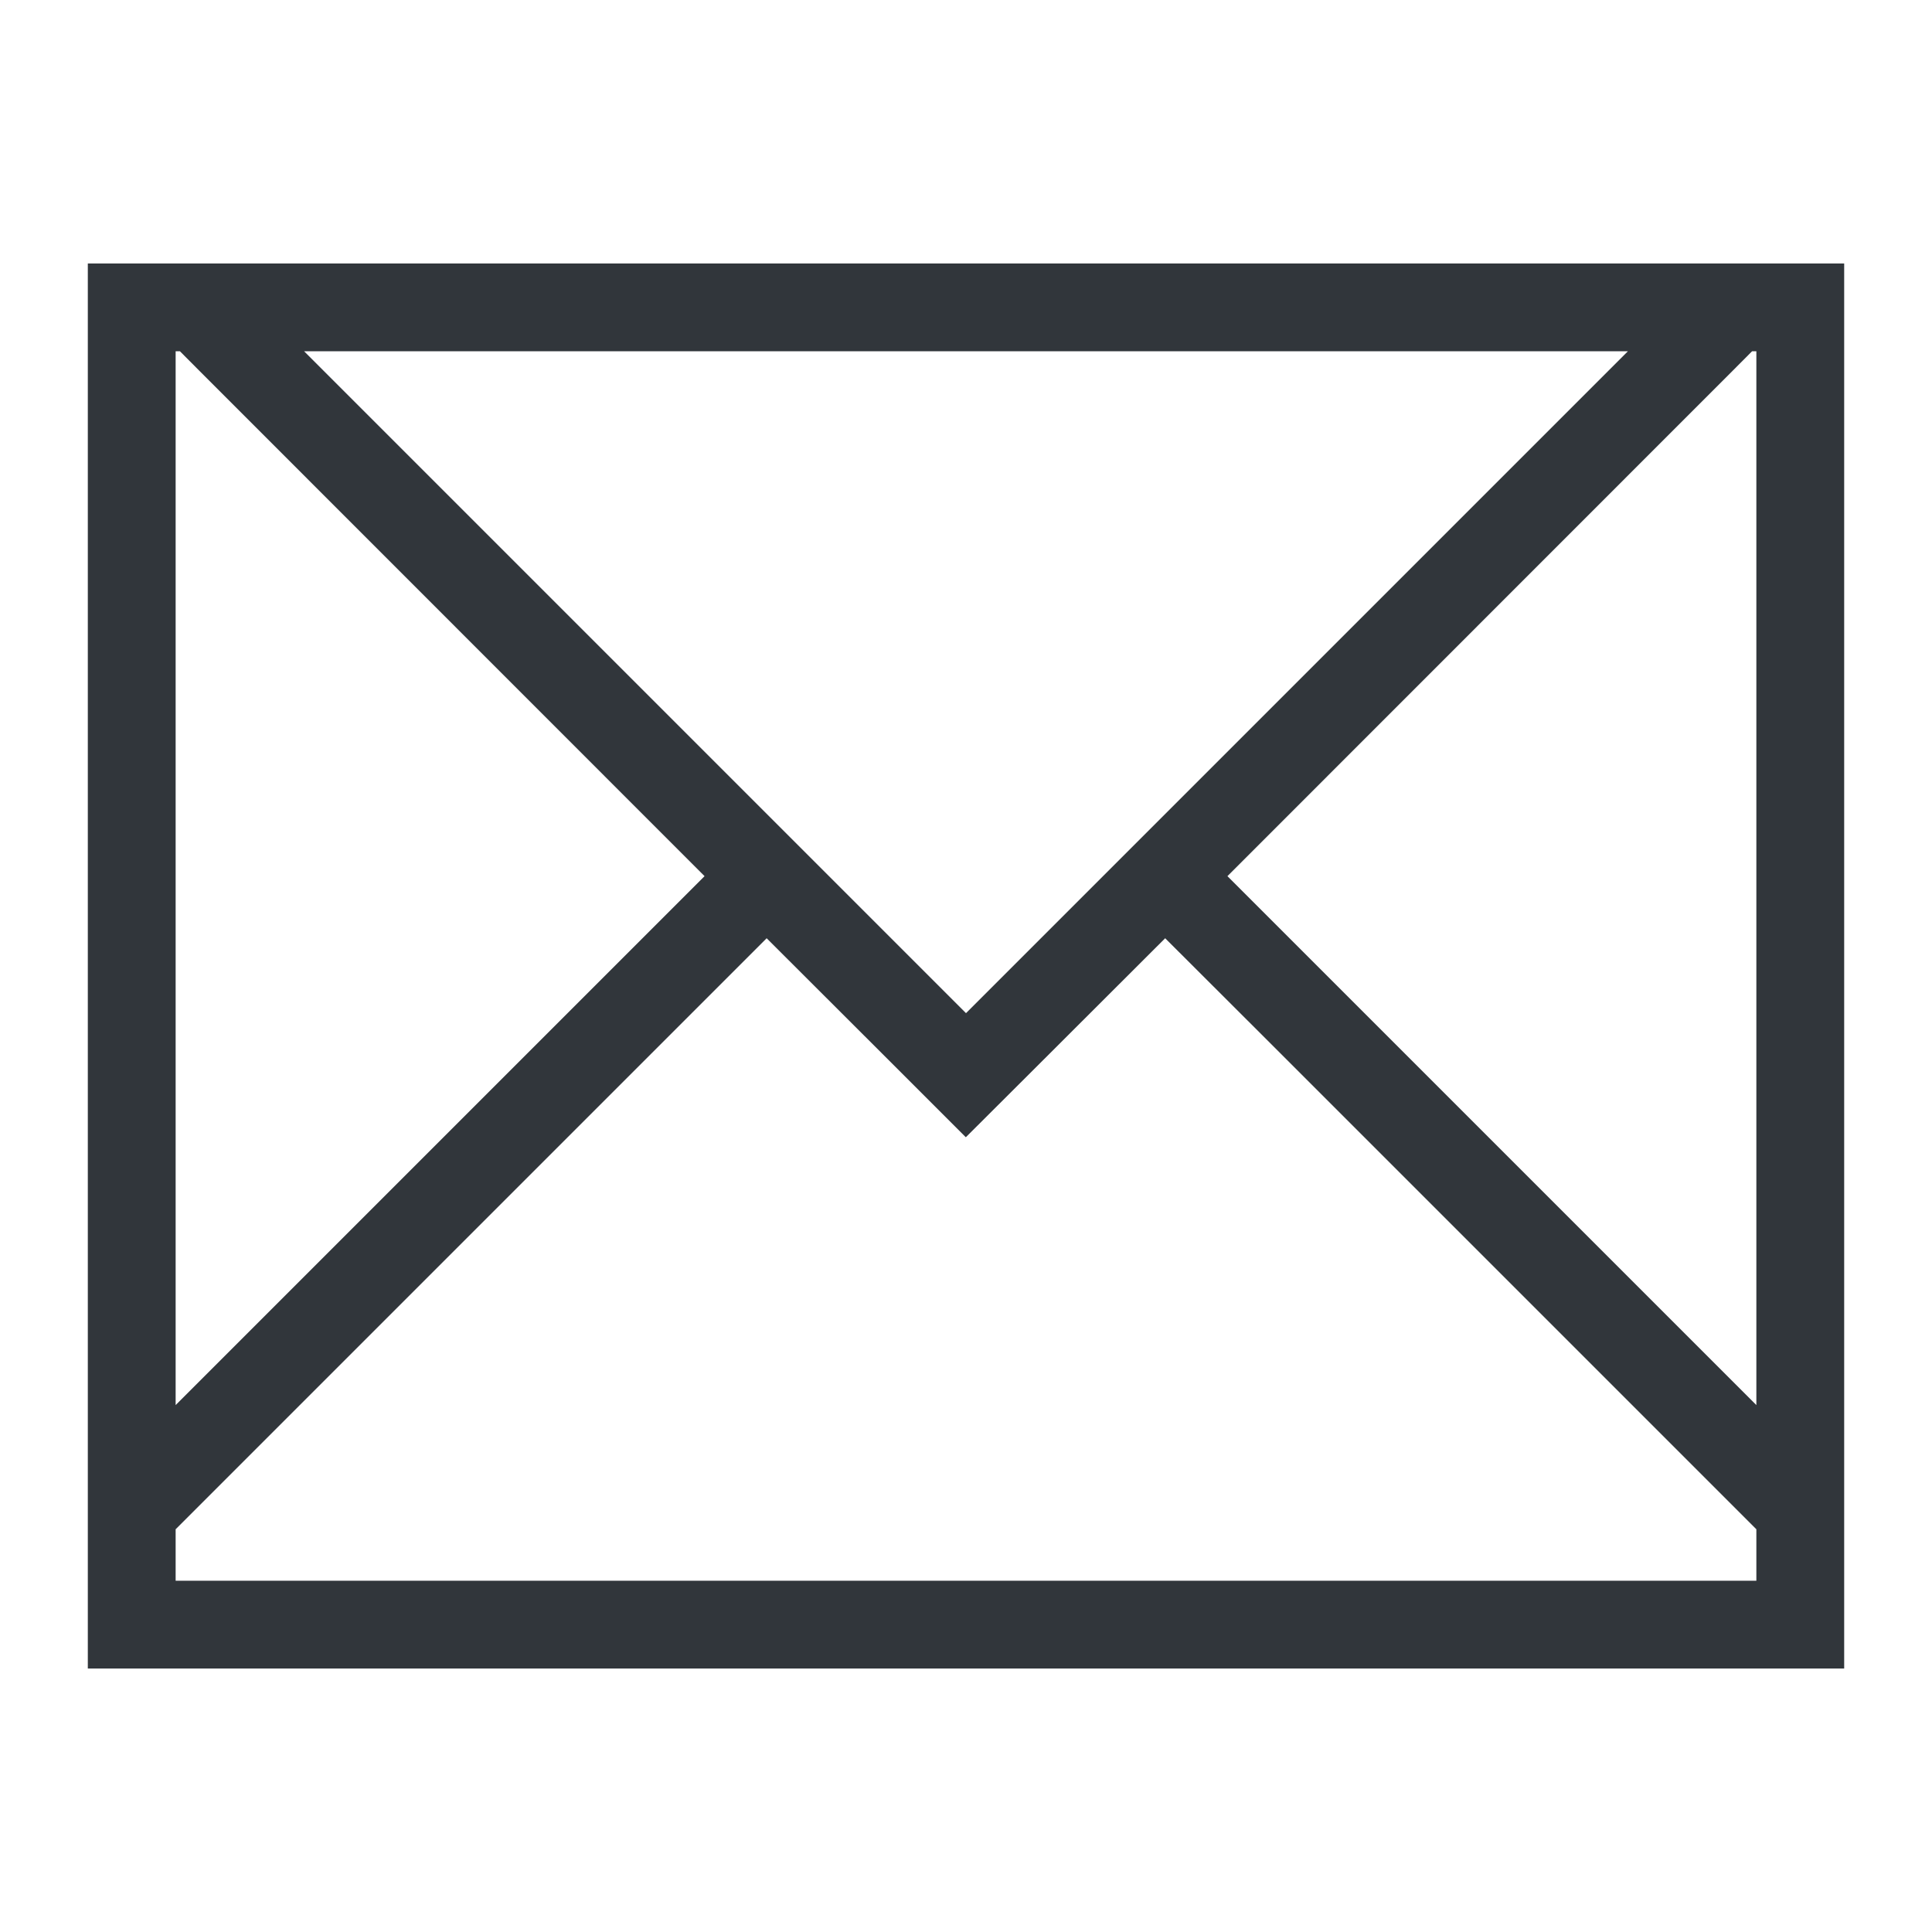
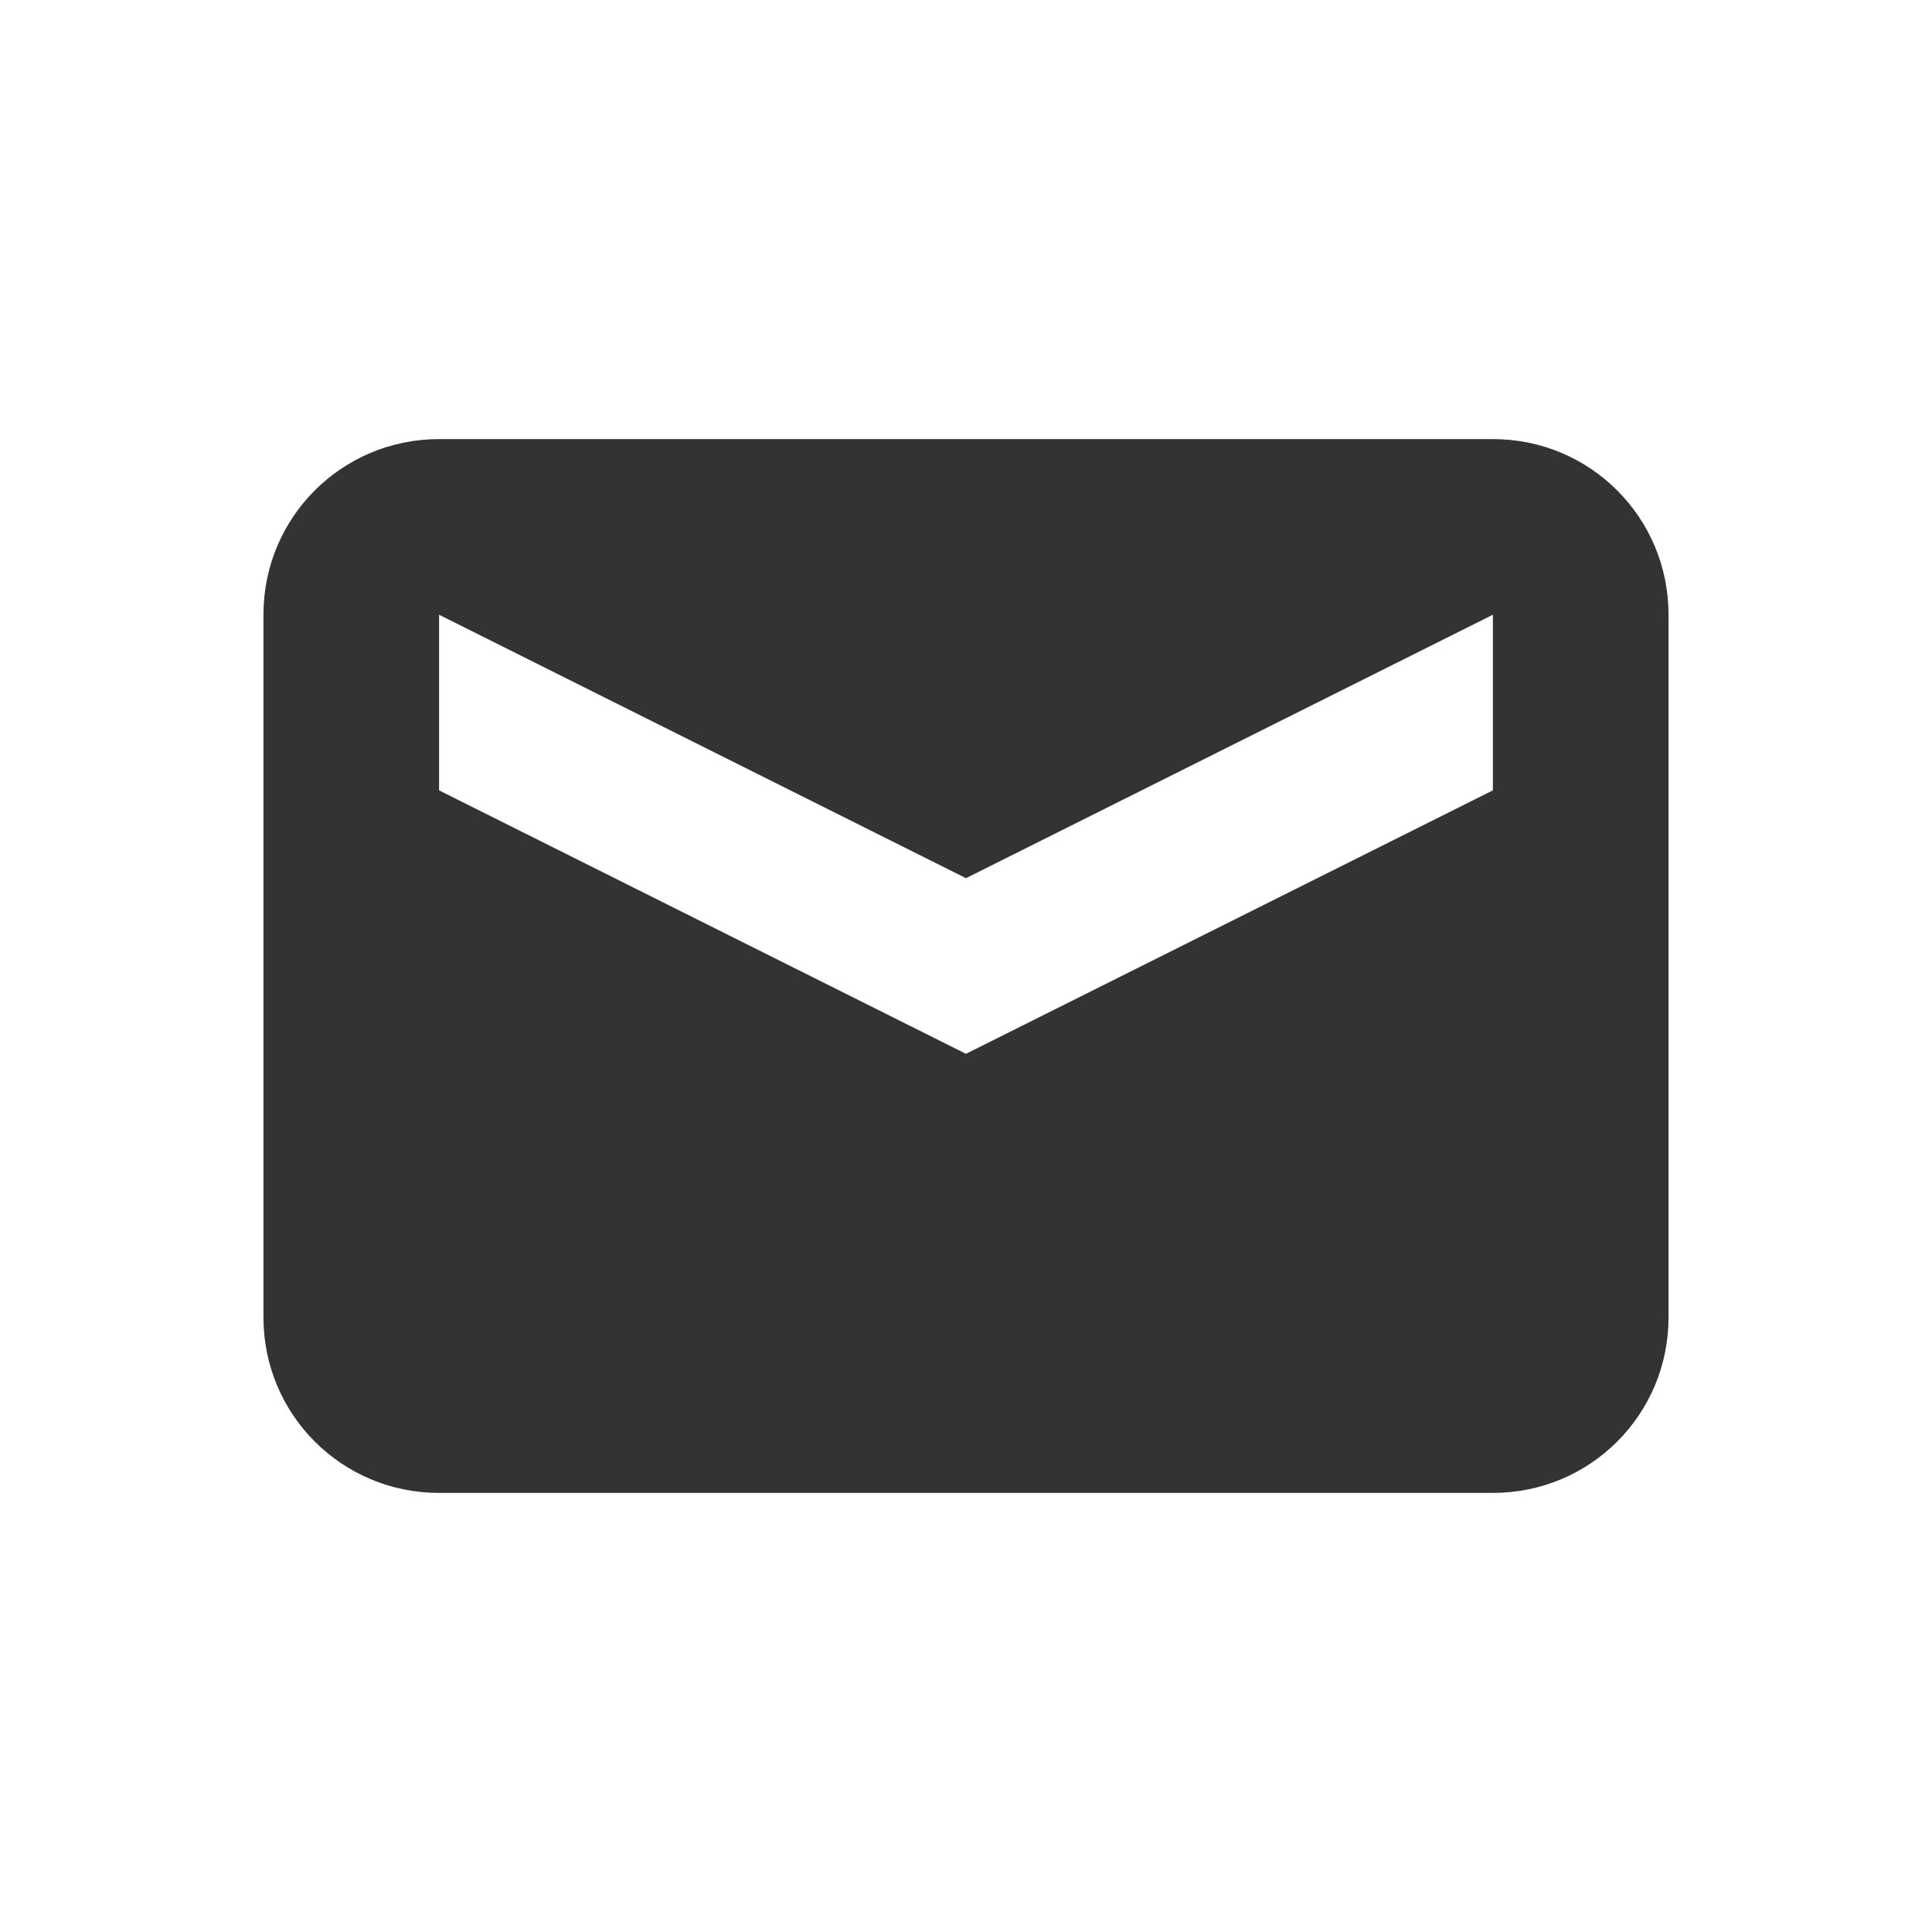
- <svg xmlns="http://www.w3.org/2000/svg" id="svg4153" version="1.1" width="22" height="22" viewBox="0 0 22 22">
-   <defs id="defs4157">
-     <style type="text/css" id="current-color-scheme">
-       .ColorScheme-Text {
-         color:#31363b;
-       }
-       .ColorScheme-Background {
-         color:#eff0f1;
-       }
-       .ColorScheme-Highlight {
-         color:#3daee9;
-       }
-       .ColorScheme-ViewText {
-         color:#31363b;
-       }
-       .ColorScheme-ViewBackground {
-         color:#fcfcfc;
-       }
-       .ColorScheme-ViewHover {
-         color:#93cee9;
-       }
-       .ColorScheme-ViewFocus{
-         color:#3daee9;
-       }
-       .ColorScheme-ButtonText {
-         color:#31363b;
-       }
-       .ColorScheme-ButtonBackground {
-         color:#eff0f1;
-       }
-       .ColorScheme-ButtonHover {
-         color:#93cee9;
-       }
-       .ColorScheme-ButtonFocus{
-         color:#3daee9;
-       }
-       </style>
+ <svg xmlns="http://www.w3.org/2000/svg" xmlns:ns1="http://www.openswatchbook.org/uri/2009/osb" id="svg7384" width="22" height="22" version="1.1" style="enable-background:new">
+   <defs id="defs7386">
+     <style id="current-color-scheme" type="text/css">
+    .ColorScheme-Text { color:#333333; } .ColorScheme-Highlight { color:#5294e2; } .ColorScheme-ButtonBackground { color:#333333; }
+   </style>
+     <linearGradient id="linearGradient5606" ns1:paint="solid">
+       <stop id="stop5608" offset="0" style="stop-color:#000000;stop-opacity:1" />
+     </linearGradient>
  </defs>
-   <g id="mail-unread">
-     <path id="rect4144" d="m 1,3 0,1 0,8 0,6 0,0.414 L 1,19 l 1,0 6,0 6,0 6,0 1,0 0,-0.586 L 21,18 21,12 21,3 20.951,3 20,3 19.537,3 2.463,3 2,3 1,3 Z M 2,4 2.049,4 2.271,4.223 8.023,9.977 6,12 2,16 2,12 2,4.223 2,4 Z M 3.463,4 18.537,4 11,11.537 3.463,4 Z M 19.951,4 20,4 20,4.223 20,12 20,16 16,12 13.977,9.977 19.729,4.223 19.951,4 Z m -11.221,6.684 1.453,1.451 0.814,0.814 0.002,0 0.816,-0.814 1.453,-1.451 L 14.586,12 19.537,16.951 20,17.414 20,18 14,18 8,18 2,18 2,17.414 2.463,16.951 7.414,12 8.73,10.684 Z" style="fill:currentColor" class="ColorScheme-Text" />
-     <rect y="0" x="0" height="22" width="22" id="rect4193" style="opacity:1;fill:none;fill-opacity:1;stroke:none;stroke-width:0.1;stroke-linecap:square;stroke-linejoin:miter;stroke-miterlimit:4;stroke-dasharray:none;stroke-dashoffset:0;stroke-opacity:1" />
+   <g id="mail-unread" transform="translate(-467.0001,-135)">
+     <path id="rect5719" class="ColorScheme-Text" d="m 472,140 c -1.108,0 -2,0.892 -2,2 l 0,8 c 0,1.108 0.892,2 2,2 l 12,0 c 1.108,0 2,-0.892 2,-2 l 0,-8 c 0,-1.108 -0.892,-2 -2,-2 l -12,0 z m 0,2 6,3 6,-3 0,2 -6,3 -6,-3 0,-2 z" style="opacity:1;fill:currentColor;fill-opacity:1;stroke:none;stroke-width:2;stroke-miterlimit:4;stroke-dasharray:none;stroke-opacity:1" />
+     <path id="rect4138" d="m 467,135 22,0 0,22 -22,0 z" style="opacity:0;fill:#2b0000;fill-opacity:0.404;fill-rule:nonzero;stroke:none;stroke-width:1;stroke-linecap:round;stroke-linejoin:round;stroke-miterlimit:4;stroke-dasharray:none;stroke-dashoffset:0;stroke-opacity:1" />
  </g>
  <g id="mail-unread-new">
-     <rect y="0" x="27" height="22" width="22" id="rect4178" style="opacity:1;fill:none;fill-opacity:1;stroke:none" />
-     <path style="fill:currentColor" d="m 28,3 0,1 0,8 0,6 0,0.414 L 28,19 l 1,0 6,0 6,0 0,-1 -6,0 -6,0 0,-0.586 0.463,-0.463 6.268,-6.268 1.453,1.451 0.814,0.814 0.002,0 0.816,-0.814 1.453,-1.451 L 41.586,12 43,12 40.977,9.977 46.729,4.223 46.951,4 47,4 47,4.223 47,12 48,12 48,3 47.951,3 47,3 46.537,3 29.463,3 29,3 28,3 Z m 1,1 0.049,0 0.223,0.223 5.752,5.754 L 29,16 29,12 29,4.223 29,4 Z M 30.463,4 45.537,4 38,11.537 30.463,4 Z M 45,13 44.426,14.613 42.879,13.879 43.613,15.426 42,16 43.613,16.574 42.879,18.121 44.426,17.387 45,19 45.574,17.387 47.121,18.121 46.387,16.574 48,16 46.387,15.426 47.121,13.879 45.574,14.613 45,13 Z" id="rect4144-0" class="ColorScheme-Text" />
+     <path id="path4144" d="m 1.1e-4,-22 22,0 0,22 -22,0 z" style="opacity:0.001;fill:#000000;fill-opacity:1;fill-rule:nonzero;stroke:none;stroke-width:1;stroke-linecap:round;stroke-linejoin:round;stroke-miterlimit:4;stroke-dasharray:none;stroke-dashoffset:0;stroke-opacity:1" />
+     <path id="path4143" class="ColorScheme-Text" d="m 5,-17 c -1.108,0 -2,0.892 -2,2 l 0,8 c 0,1.108 0.892,2 2,2 l 11,0 c -1.645,0 -3,-1.355 -3,-3 0,-1.645 1.355,-3 3,-3 1.645,0 3,1.355 3,3 l 0,-7 c 0,-1.108 -0.892,-2 -2,-2 l -12,0 z m 0,2 6,3 6,-3 0,2 -6,3 -6,-3 0,-2 z" style="opacity:1;fill:currentColor;fill-opacity:1" />
+     <path id="path7" class="ColorScheme-Highlight" d="m 16,-10 a 2,2 0 0 0 -2,2 2,2 0 0 0 2,2 2,2 0 0 0 2,-2 2,2 0 0 0 -2,-2 z" style="opacity:1;fill:currentColor;fill-opacity:1" />
+   </g>
+   <g id="mail-mark-unread-new" transform="translate(0,-22)">
+     <path id="path4166" d="m 1.1e-4,-22 22,0 0,22 -22,0 z" style="opacity:0.001;fill:#000000;fill-opacity:1;fill-rule:nonzero;stroke:none;stroke-width:1;stroke-linecap:round;stroke-linejoin:round;stroke-miterlimit:4;stroke-dasharray:none;stroke-dashoffset:0;stroke-opacity:1" />
+     <path id="path4168" class="ColorScheme-Text" d="m 5,-17 c -1.108,0 -2,0.892 -2,2 l 0,8 c 0,1.108 0.892,2 2,2 l 11,0 c -1.645,0 -3,-1.355 -3,-3 0,-1.645 1.355,-3 3,-3 1.645,0 3,1.355 3,3 l 0,-7 c 0,-1.108 -0.892,-2 -2,-2 l -12,0 z m 0,2 6,3 6,-3 0,2 -6,3 -6,-3 0,-2 z" style="opacity:1;fill:currentColor;fill-opacity:1" />
+     <path id="path4170" class="ColorScheme-Highlight" d="m 16,-10 a 2,2 0 0 0 -2,2 2,2 0 0 0 2,2 2,2 0 0 0 2,-2 2,2 0 0 0 -2,-2 z" style="opacity:1;fill:currentColor;fill-opacity:1" />
  </g>
</svg>
